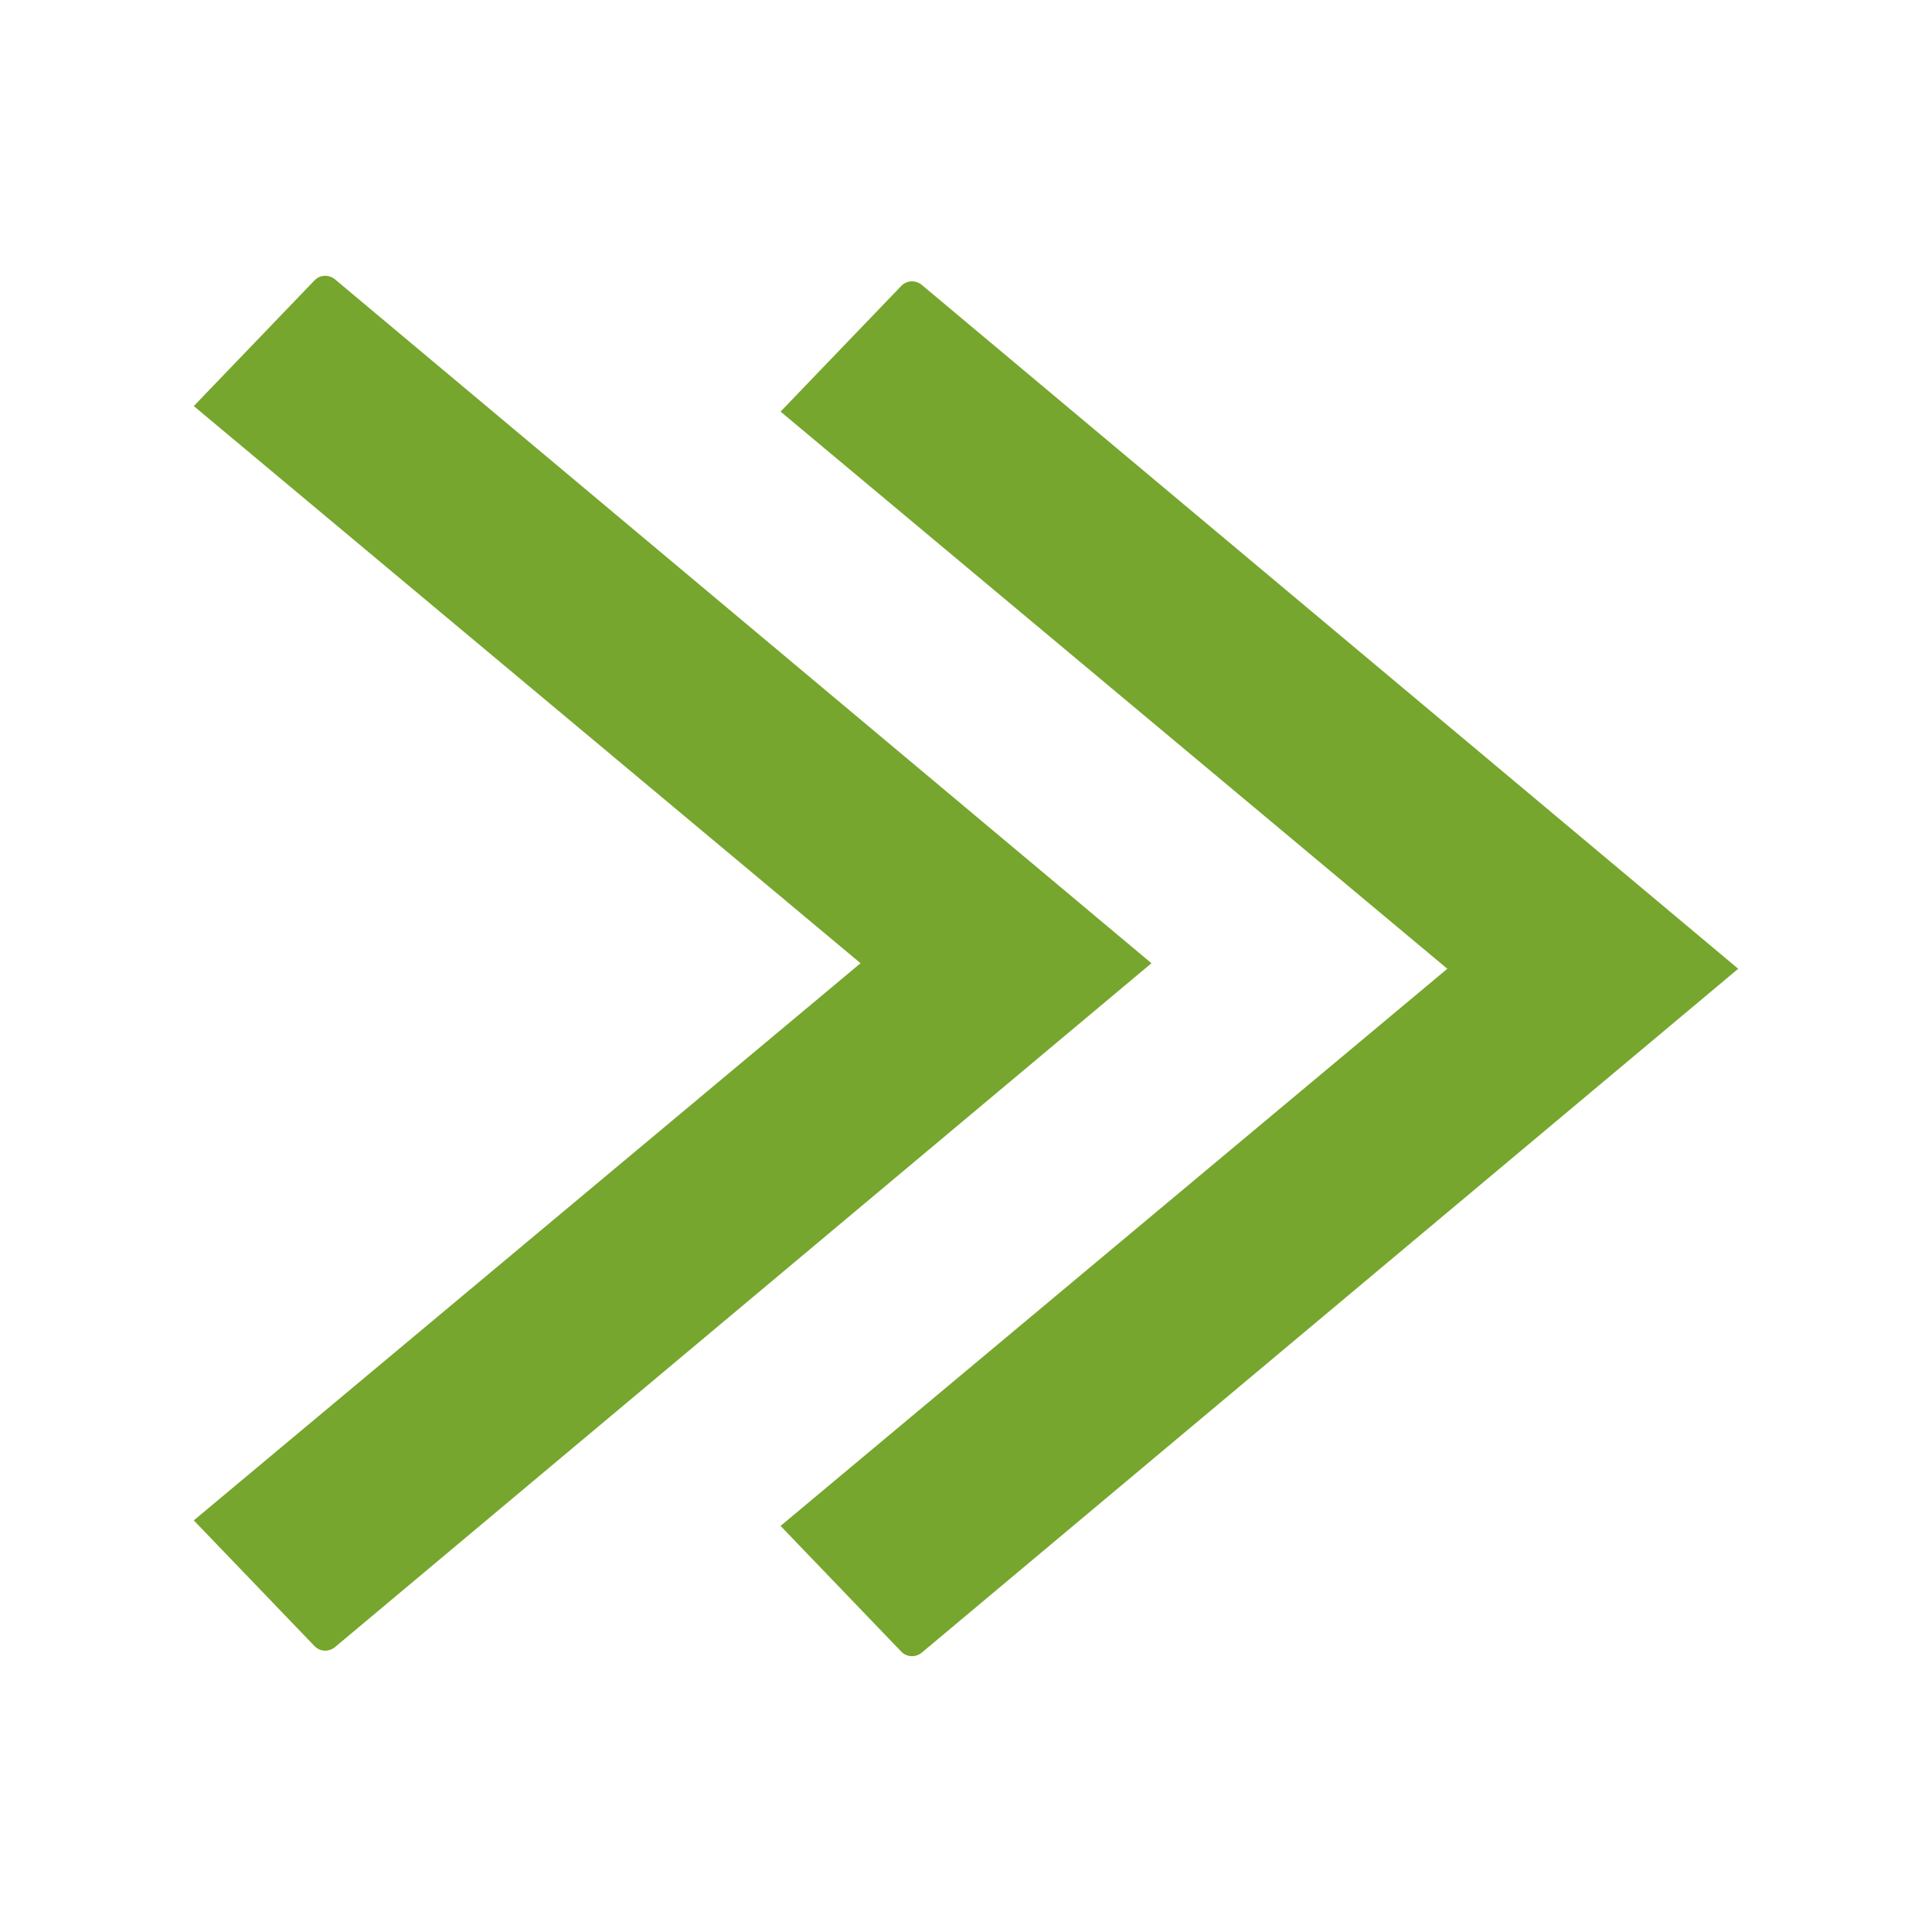
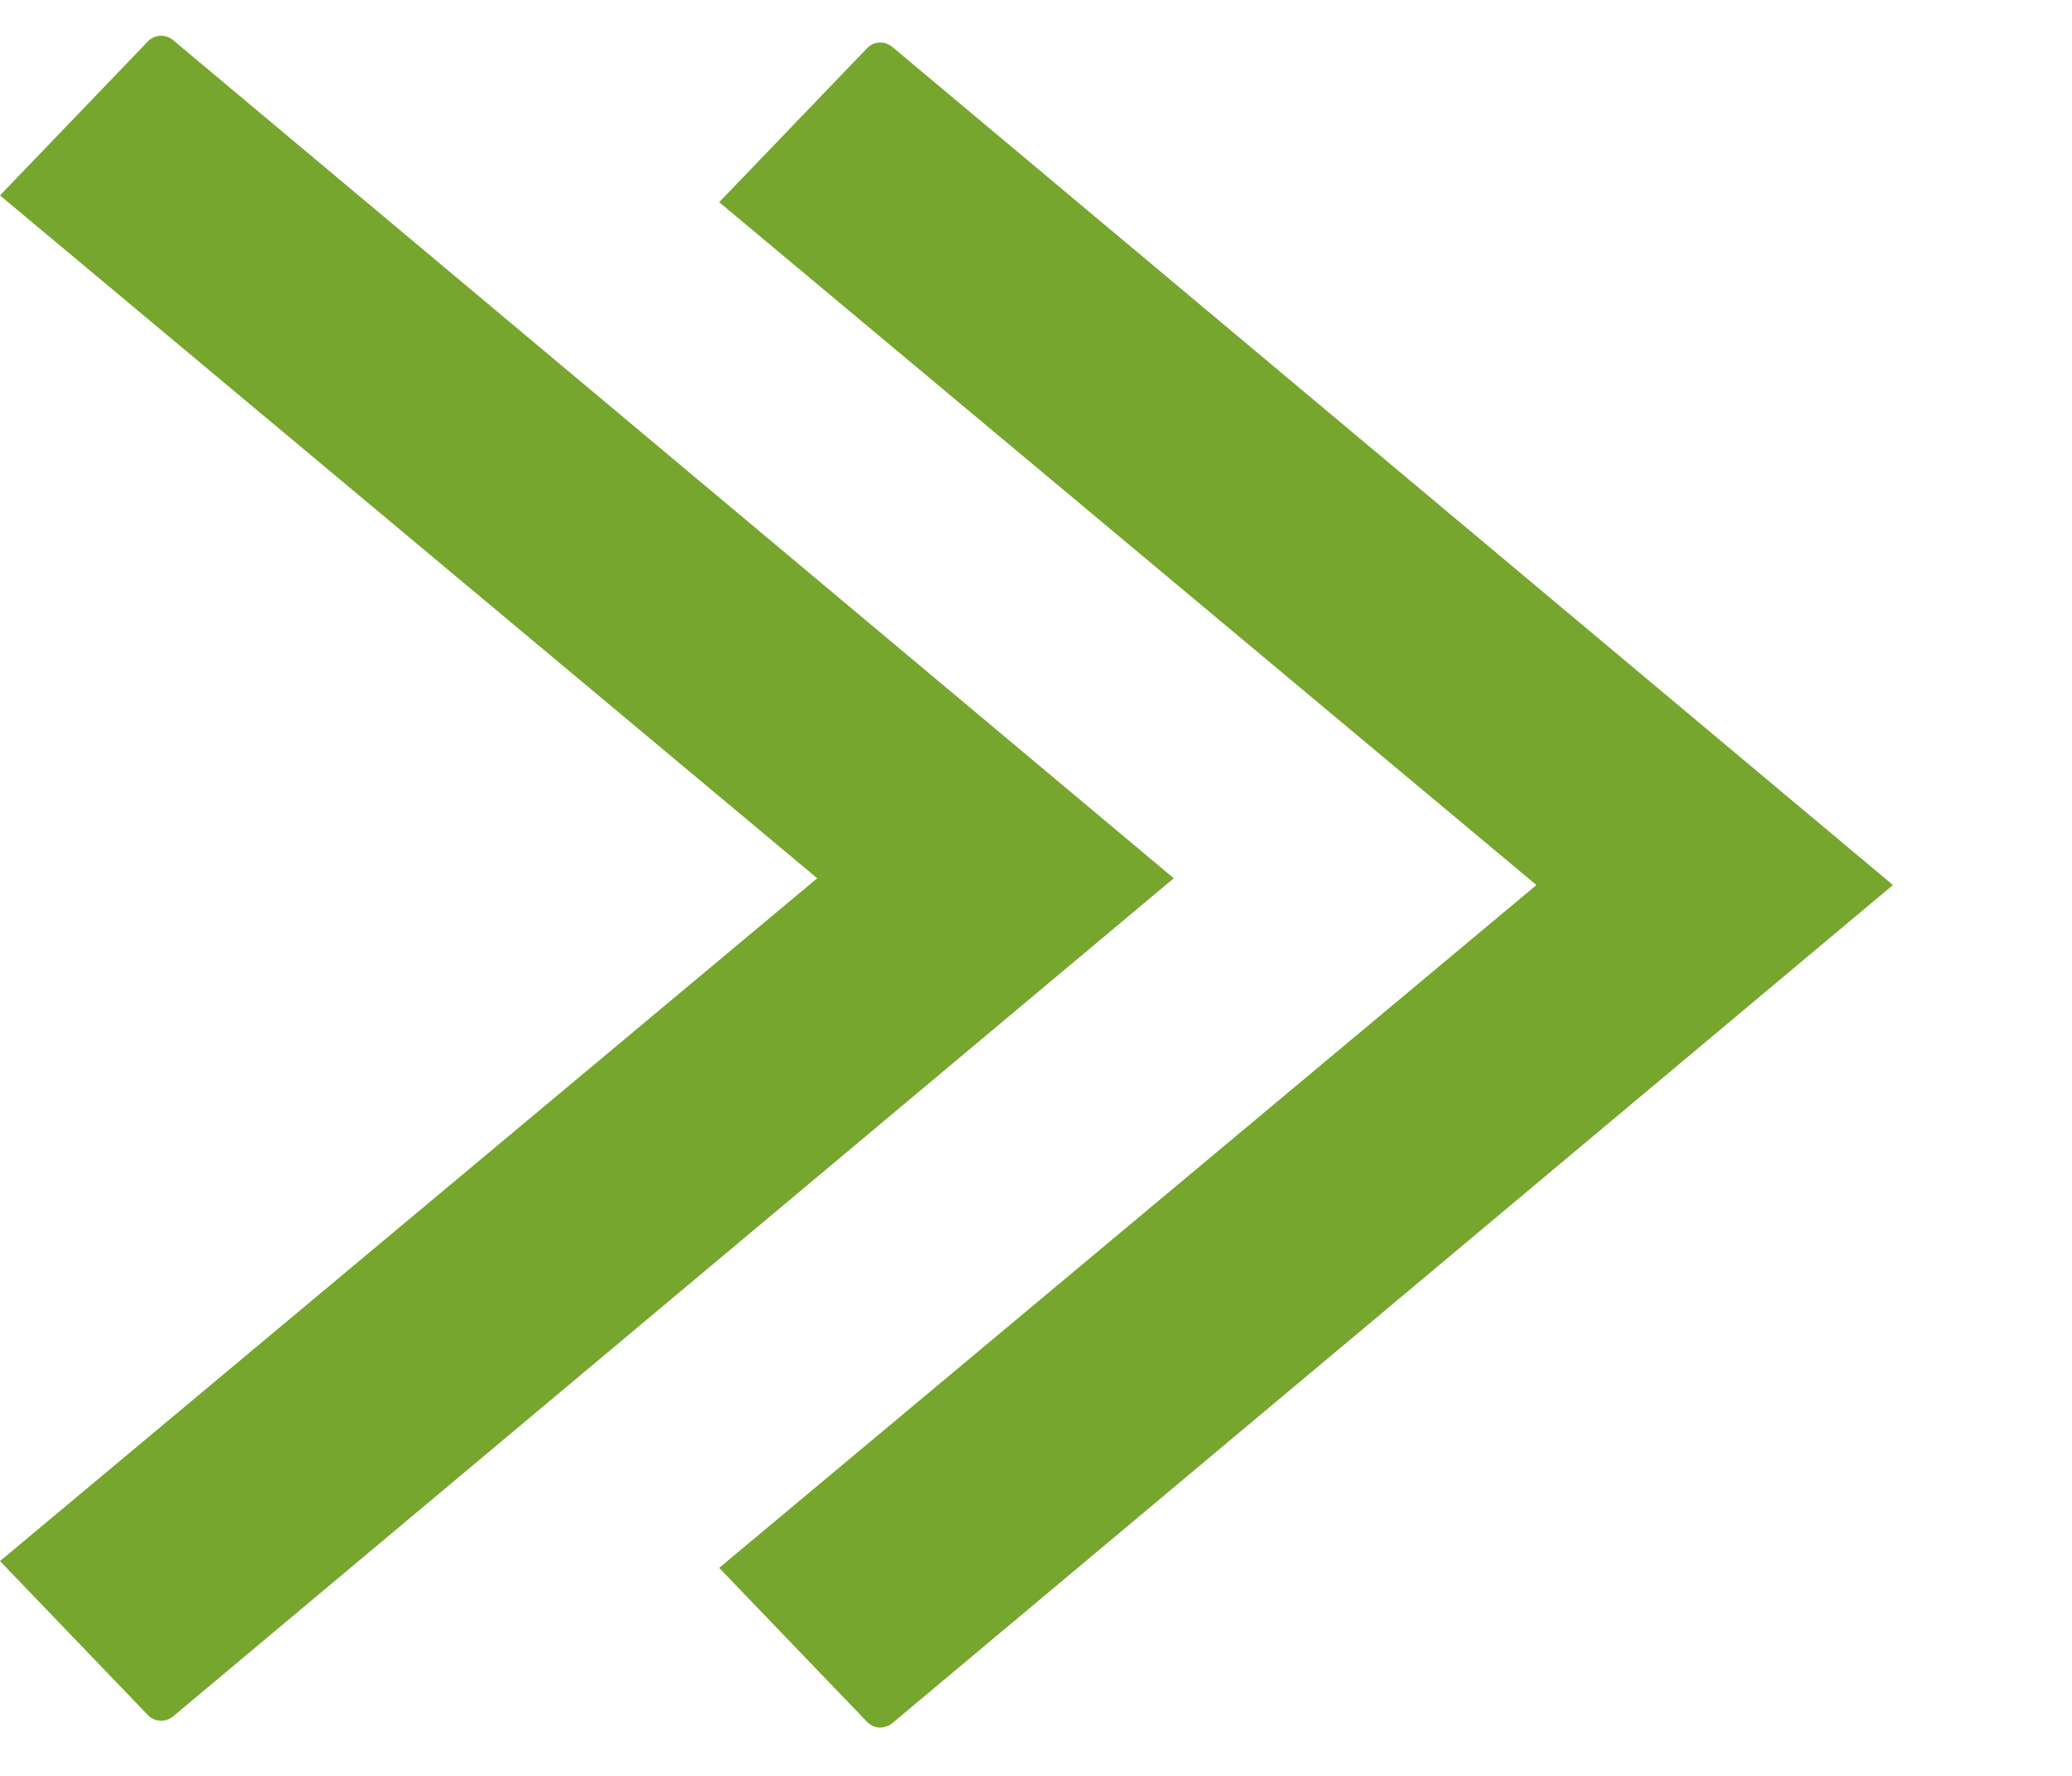
- <svg xmlns="http://www.w3.org/2000/svg" width="40" height="40">
-   <g>
-     <rect fill="none" id="canvas_background" height="42" width="42" y="-1" x="-1" />
+ <svg xmlns="http://www.w3.org/2000/svg" id="svg967" version="1.1" height="30" width="35">
+   <defs id="defs971" />
+   <g id="g953">
+     <rect x="-1" y="-1" width="42" height="42" id="canvas_background" fill="none" />
  </g>
-   <g>
-     <style transform="matrix(0.02442117,0,0,0.02442117,0,0) " type="text/css">.st0{fill:none;}
+   <g transform="translate(-4.012196,-5.106383)" id="g965">
+     <style id="style959" type="text/css" transform="matrix(0.02442117,0,0,0.02442117,0,0) ">.st0{fill:none;}
	.st1{fill:#76A62D;}</style>
-     <g stroke="null" id="svg_24">
-       <g stroke="null" transform="matrix(0.05730393,0,0,0.05730393,-29.71373,-29.41805) " id="svg_21" fill="#76a62d">
-         <path stroke="null" id="svg_22" d="m934.545,861.385l-295,-247.1c-2.2,-1.8 -5.4,-1.7 -7.4,0.4l-43.6,45.4l240.9,201.3l-240.9,201.3l43.6,45.4c2,2.1 5.2,2.2 7.4,0.4l295,-247.1z" class="st1" />
-         <path stroke="null" id="svg_23" d="m1146.545,863.385l-295,-247.1c-2.2,-1.8 -5.4,-1.7 -7.4,0.4l-43.6,45.4l240.9,201.3l-240.9,201.3l43.6,45.4c2,2.1 5.2,2.2 7.4,0.4l295,-247.1z" class="st1" />
+     <g id="svg_24" stroke="null">
+       <g fill="#76a62d" id="svg_21" transform="matrix(0.05730393,0,0,0.05730393,-29.71373,-29.41805)" stroke="null">
+         <path class="st1" d="m 934.545,861.385 -295,-247.1 c -2.2,-1.8 -5.4,-1.7 -7.4,0.4 l -43.6,45.4 240.9,201.3 -240.9,201.3 43.6,45.4 c 2,2.1 5.2,2.2 7.4,0.4 z" id="svg_22" stroke="null" />
+         <path class="st1" d="m 1146.545,863.385 -295,-247.1 c -2.2,-1.8 -5.4,-1.7 -7.4,0.4 l -43.6,45.4 240.9,201.3 -240.9,201.3 43.6,45.4 c 2,2.1 5.2,2.2 7.4,0.4 z" id="svg_23" stroke="null" />
      </g>
    </g>
  </g>
</svg>
